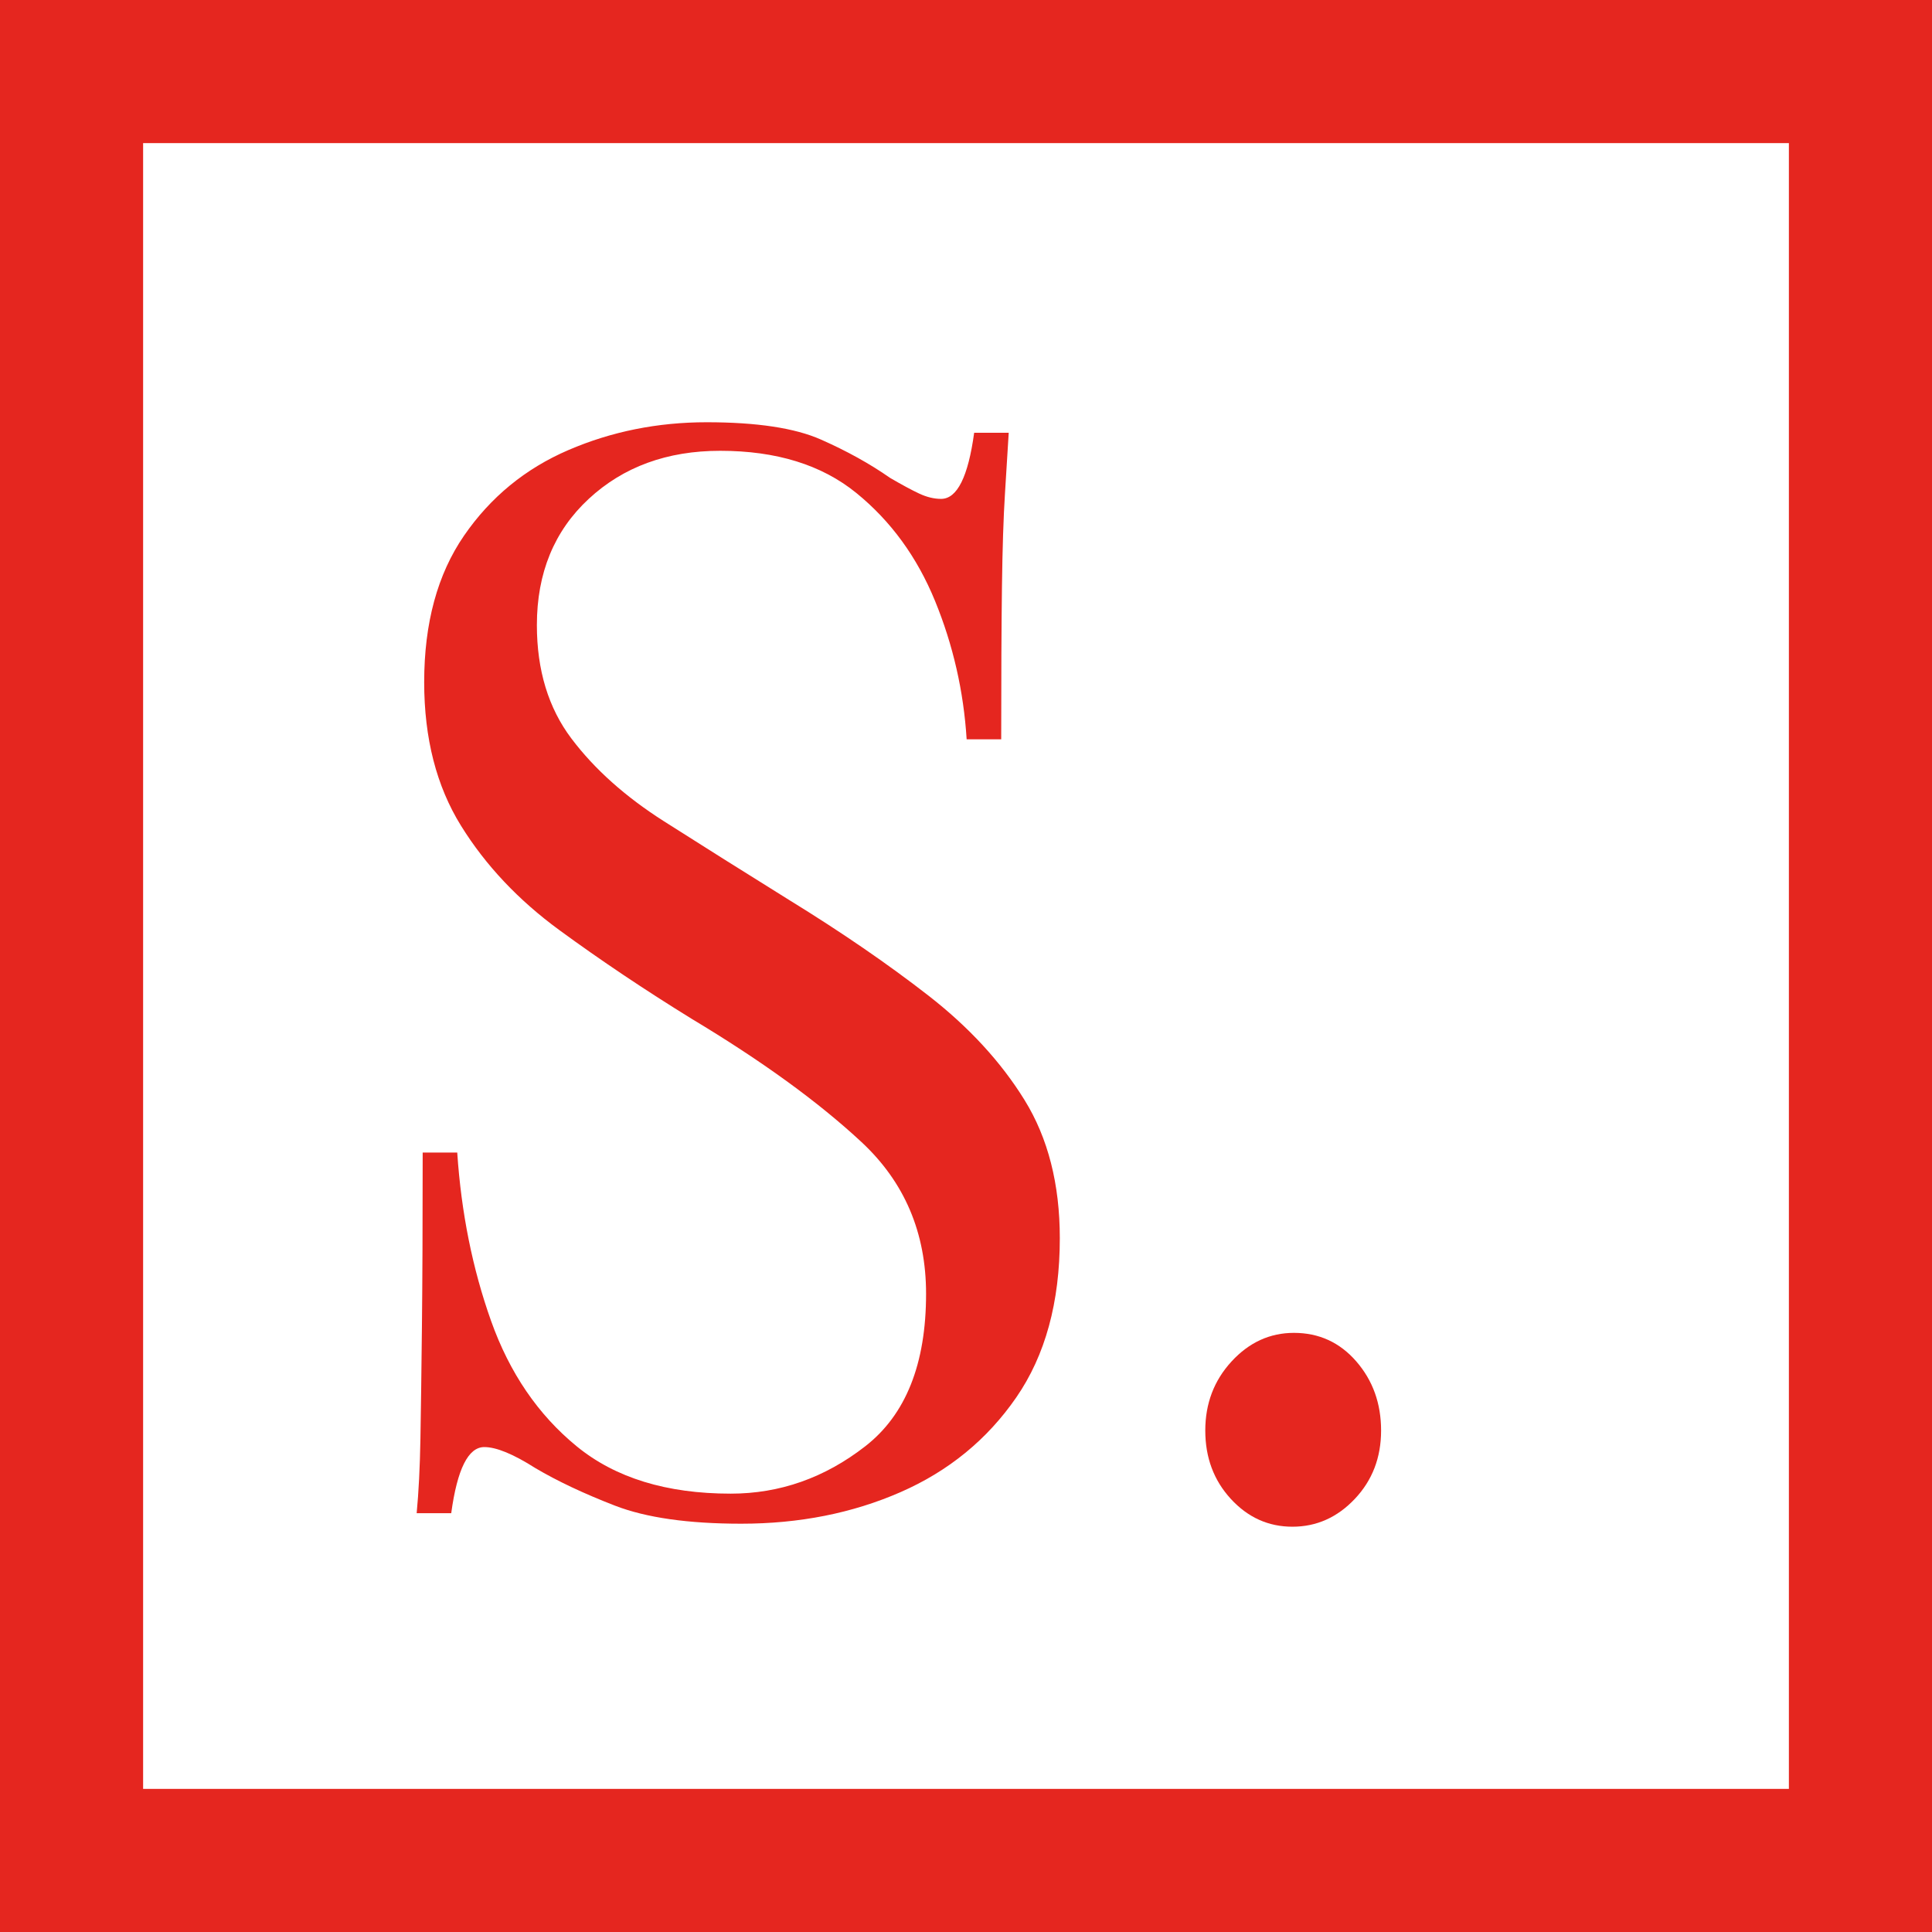
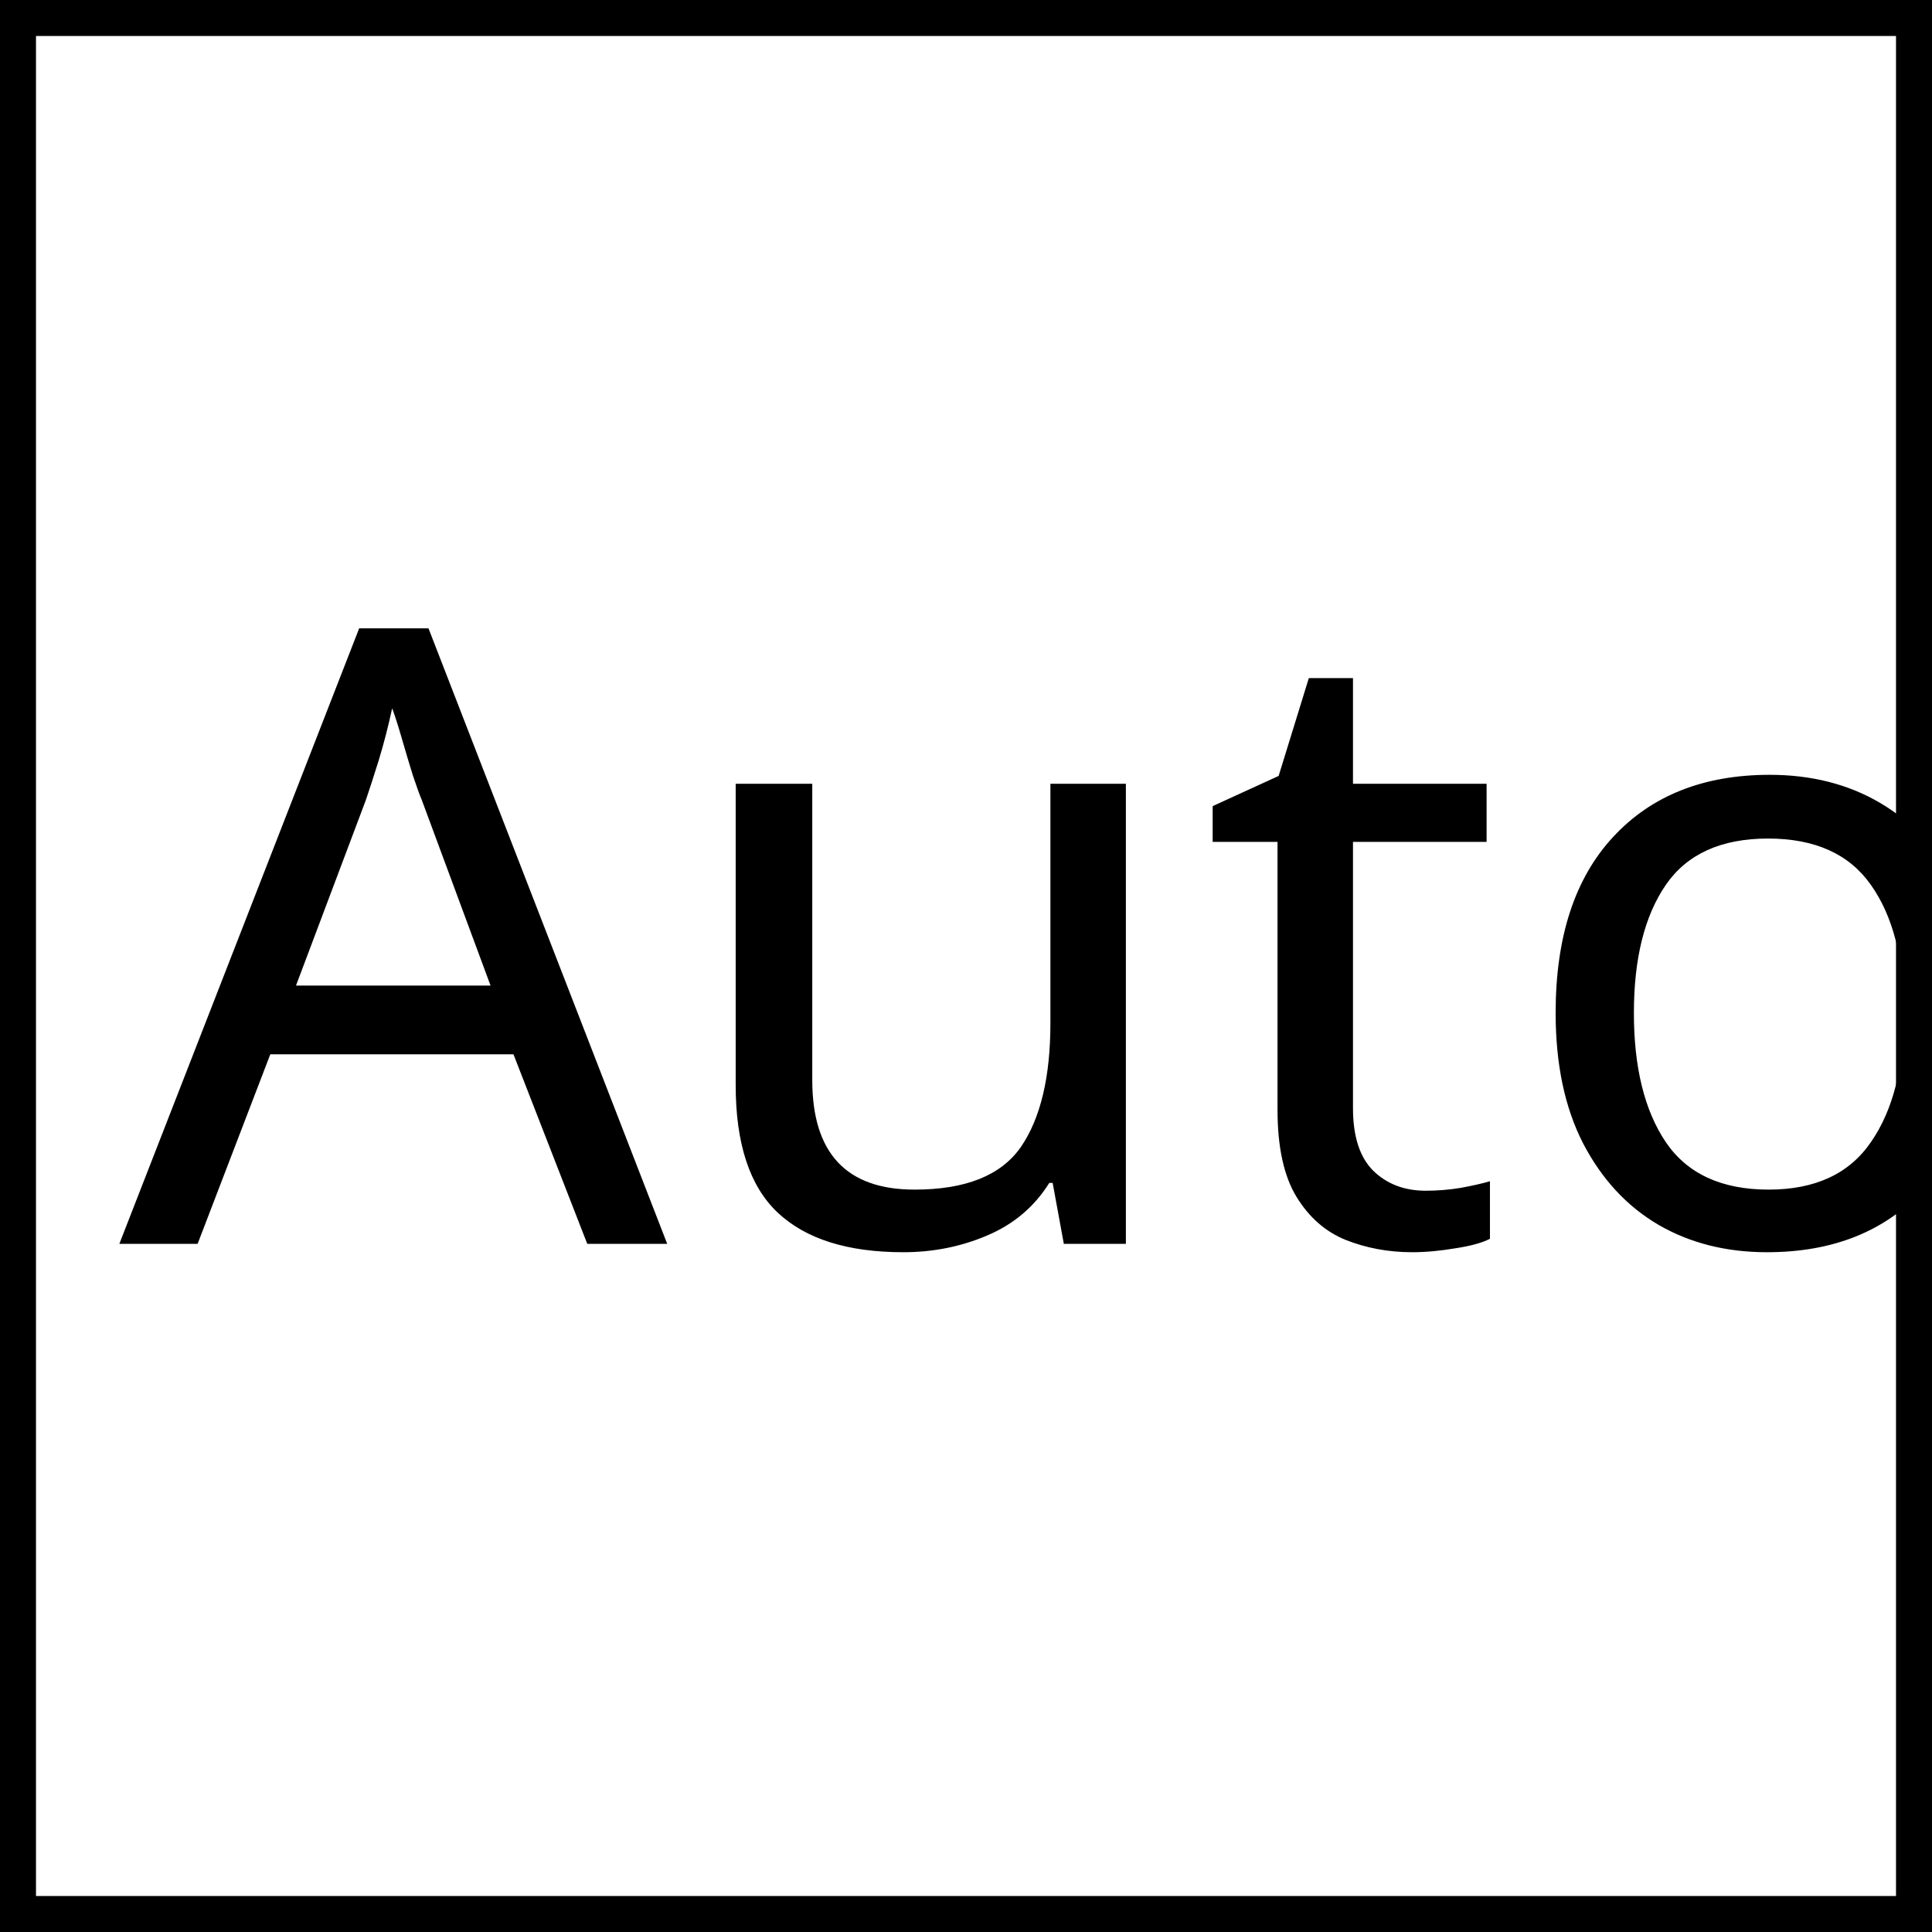
- <svg xmlns="http://www.w3.org/2000/svg" width="54px" height="54px" viewBox="0 0 54 54" version="1.1">
-   <g id="Page-1" stroke="none" stroke-width="1" fill="none" fill-rule="evenodd">
-     <g id="logo-mobile">
-       <rect id="Rectangle-6" stroke="#E5261F" stroke-width="4" fill-rule="nonzero" x="2" y="2" width="50" height="50" />
-       <path id="." fill="#E5261F" d="M34.402,41.895 C33.926,41.377 33.688,40.74 33.688,39.984 C33.688,39.228 33.933,38.584 34.423,38.052 C34.913,37.52 35.494,37.254 36.166,37.254 C36.866,37.254 37.447,37.52 37.909,38.052 C38.371,38.584 38.602,39.228 38.602,39.984 C38.602,40.74 38.357,41.377 37.867,41.895 C37.377,42.413 36.796,42.672 36.124,42.672 C35.452,42.672 34.878,42.413 34.402,41.895 Z" />
-       <path id="S" fill="#E5261F" fill-rule="nonzero" d="M20.718,42.588 C22.342,42.588 23.826,42.294 25.17,41.706 C26.514,41.118 27.592,40.236 28.404,39.06 C29.216,37.884 29.622,36.4 29.622,34.608 C29.622,33.096 29.293,31.808 28.635,30.744 C27.977,29.68 27.081,28.707 25.947,27.825 C24.813,26.943 23.518,26.054 22.062,25.158 C20.802,24.374 19.633,23.639 18.555,22.953 C17.477,22.267 16.616,21.497 15.972,20.643 C15.328,19.789 15.006,18.732 15.006,17.472 C15.006,16.016 15.489,14.84 16.455,13.944 C17.421,13.048 18.646,12.6 20.13,12.6 C21.698,12.6 22.965,12.992 23.931,13.776 C24.897,14.56 25.632,15.568 26.136,16.8 C26.64,18.032 26.934,19.32 27.018,20.664 L27.018,20.664 L27.984,20.664 C27.984,18.9 27.991,17.479 28.005,16.401 C28.019,15.323 28.047,14.455 28.089,13.797 C28.131,13.139 28.166,12.572 28.194,12.096 L28.194,12.096 L27.228,12.096 C27.06,13.328 26.752,13.944 26.304,13.944 C26.108,13.944 25.905,13.895 25.695,13.797 C25.485,13.699 25.212,13.552 24.876,13.356 C24.316,12.964 23.672,12.607 22.944,12.285 C22.216,11.963 21.152,11.802 19.752,11.802 C18.38,11.802 17.092,12.061 15.888,12.579 C14.684,13.097 13.711,13.895 12.969,14.973 C12.227,16.051 11.856,17.416 11.856,19.068 C11.856,20.636 12.199,21.973 12.885,23.079 C13.571,24.185 14.488,25.158 15.636,25.998 C16.784,26.838 18.016,27.664 19.332,28.476 C21.292,29.652 22.874,30.8 24.078,31.92 C25.282,33.04 25.884,34.454 25.884,36.162 C25.884,38.122 25.317,39.543 24.183,40.425 C23.049,41.307 21.796,41.748 20.424,41.748 C18.632,41.748 17.197,41.307 16.119,40.425 C15.041,39.543 14.243,38.374 13.725,36.918 C13.207,35.462 12.892,33.894 12.78,32.214 L12.78,32.214 L11.814,32.214 C11.814,34.174 11.807,35.798 11.793,37.086 C11.779,38.374 11.765,39.417 11.751,40.215 C11.737,41.013 11.702,41.706 11.646,42.294 L11.646,42.294 L12.612,42.294 C12.78,41.062 13.088,40.446 13.536,40.446 C13.872,40.446 14.348,40.642 14.964,41.034 C15.58,41.398 16.322,41.748 17.19,42.084 C18.058,42.42 19.234,42.588 20.718,42.588 Z" />
-     </g>
-   </g>
+ <svg xmlns="http://www.w3.org/2000/svg" width="54px" height="54px" viewBox="0 0 54 54" version="1.1" id="svg1">
+   <defs id="defs1" />
+   <text xml:space="preserve" style="font-size:24px;line-height:1.1;font-family:'Linux Libertine';-inkscape-font-specification:'Linux Libertine';fill:#000000;stroke-width:1.512" x="3.334" y="34.764" id="text1">
+     <tspan x="3.334" y="34.764" id="tspan2" style="font-size:24px">Auto</tspan>
+   </text>
+   <rect style="fill:none;stroke-width:2.012;stroke:#000000;stroke-opacity:1;stroke-dasharray:none" id="rect3" width="54" height="54" x="0" y="0" />
</svg>
